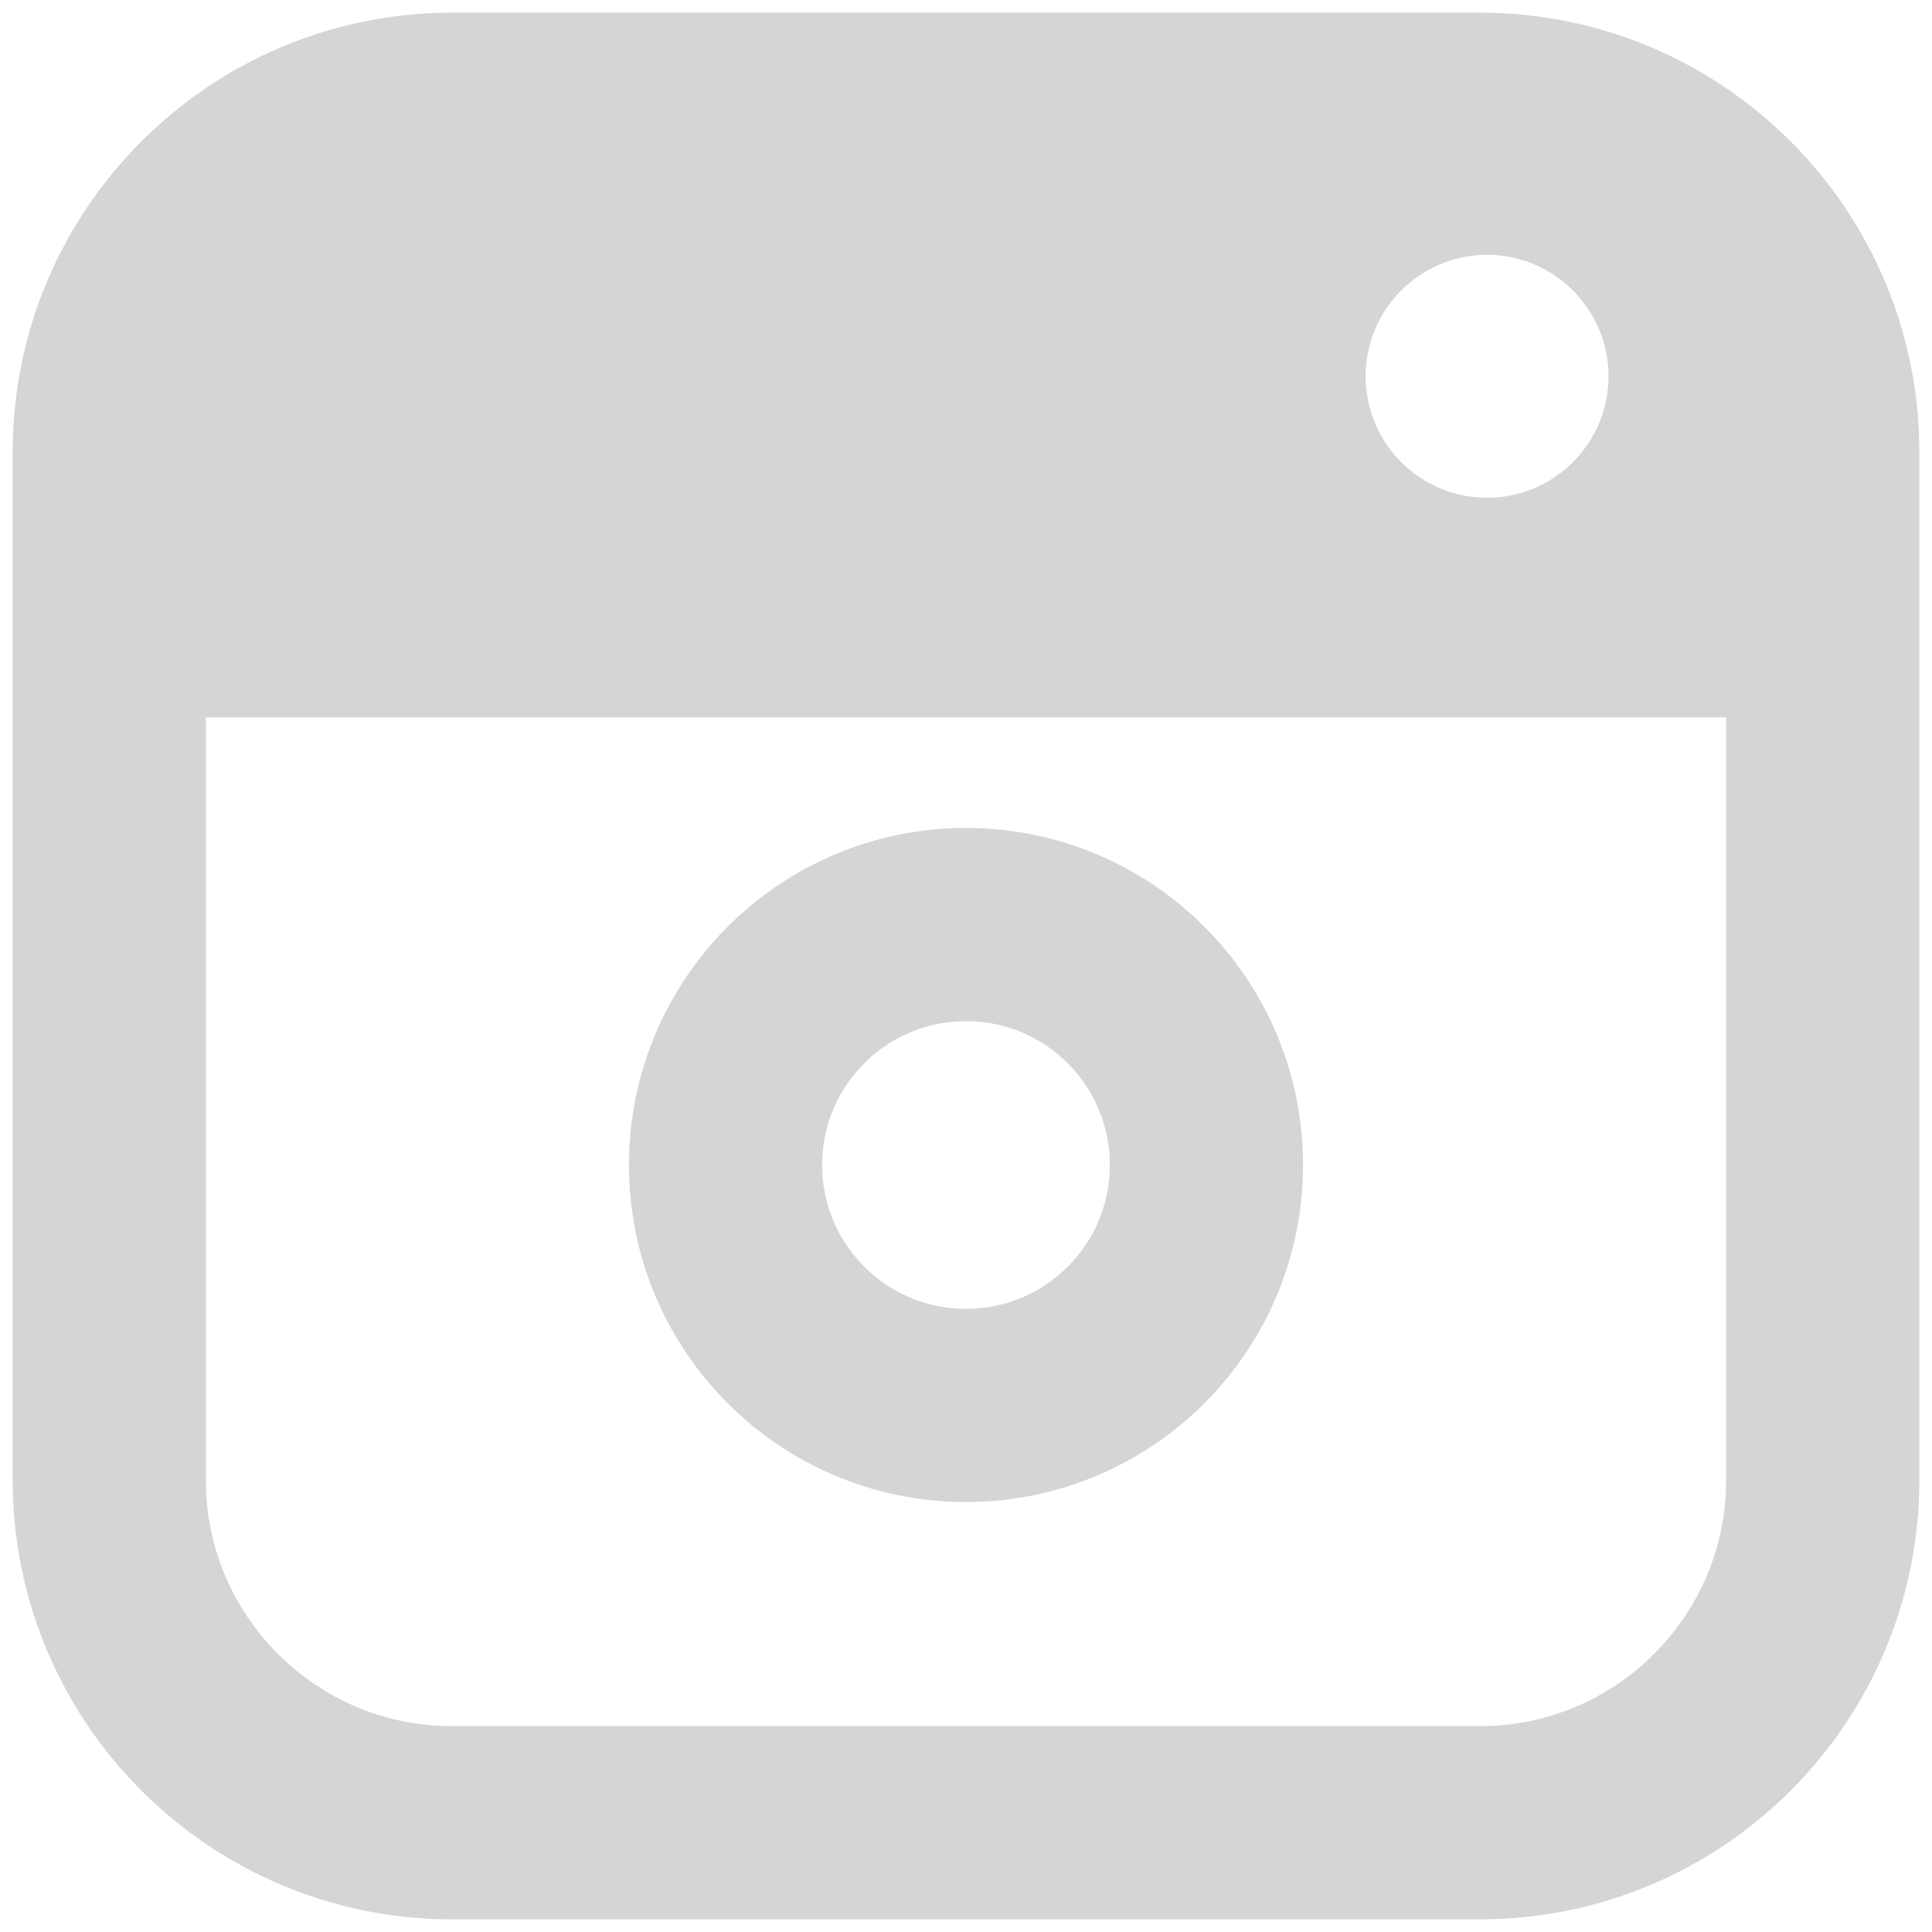
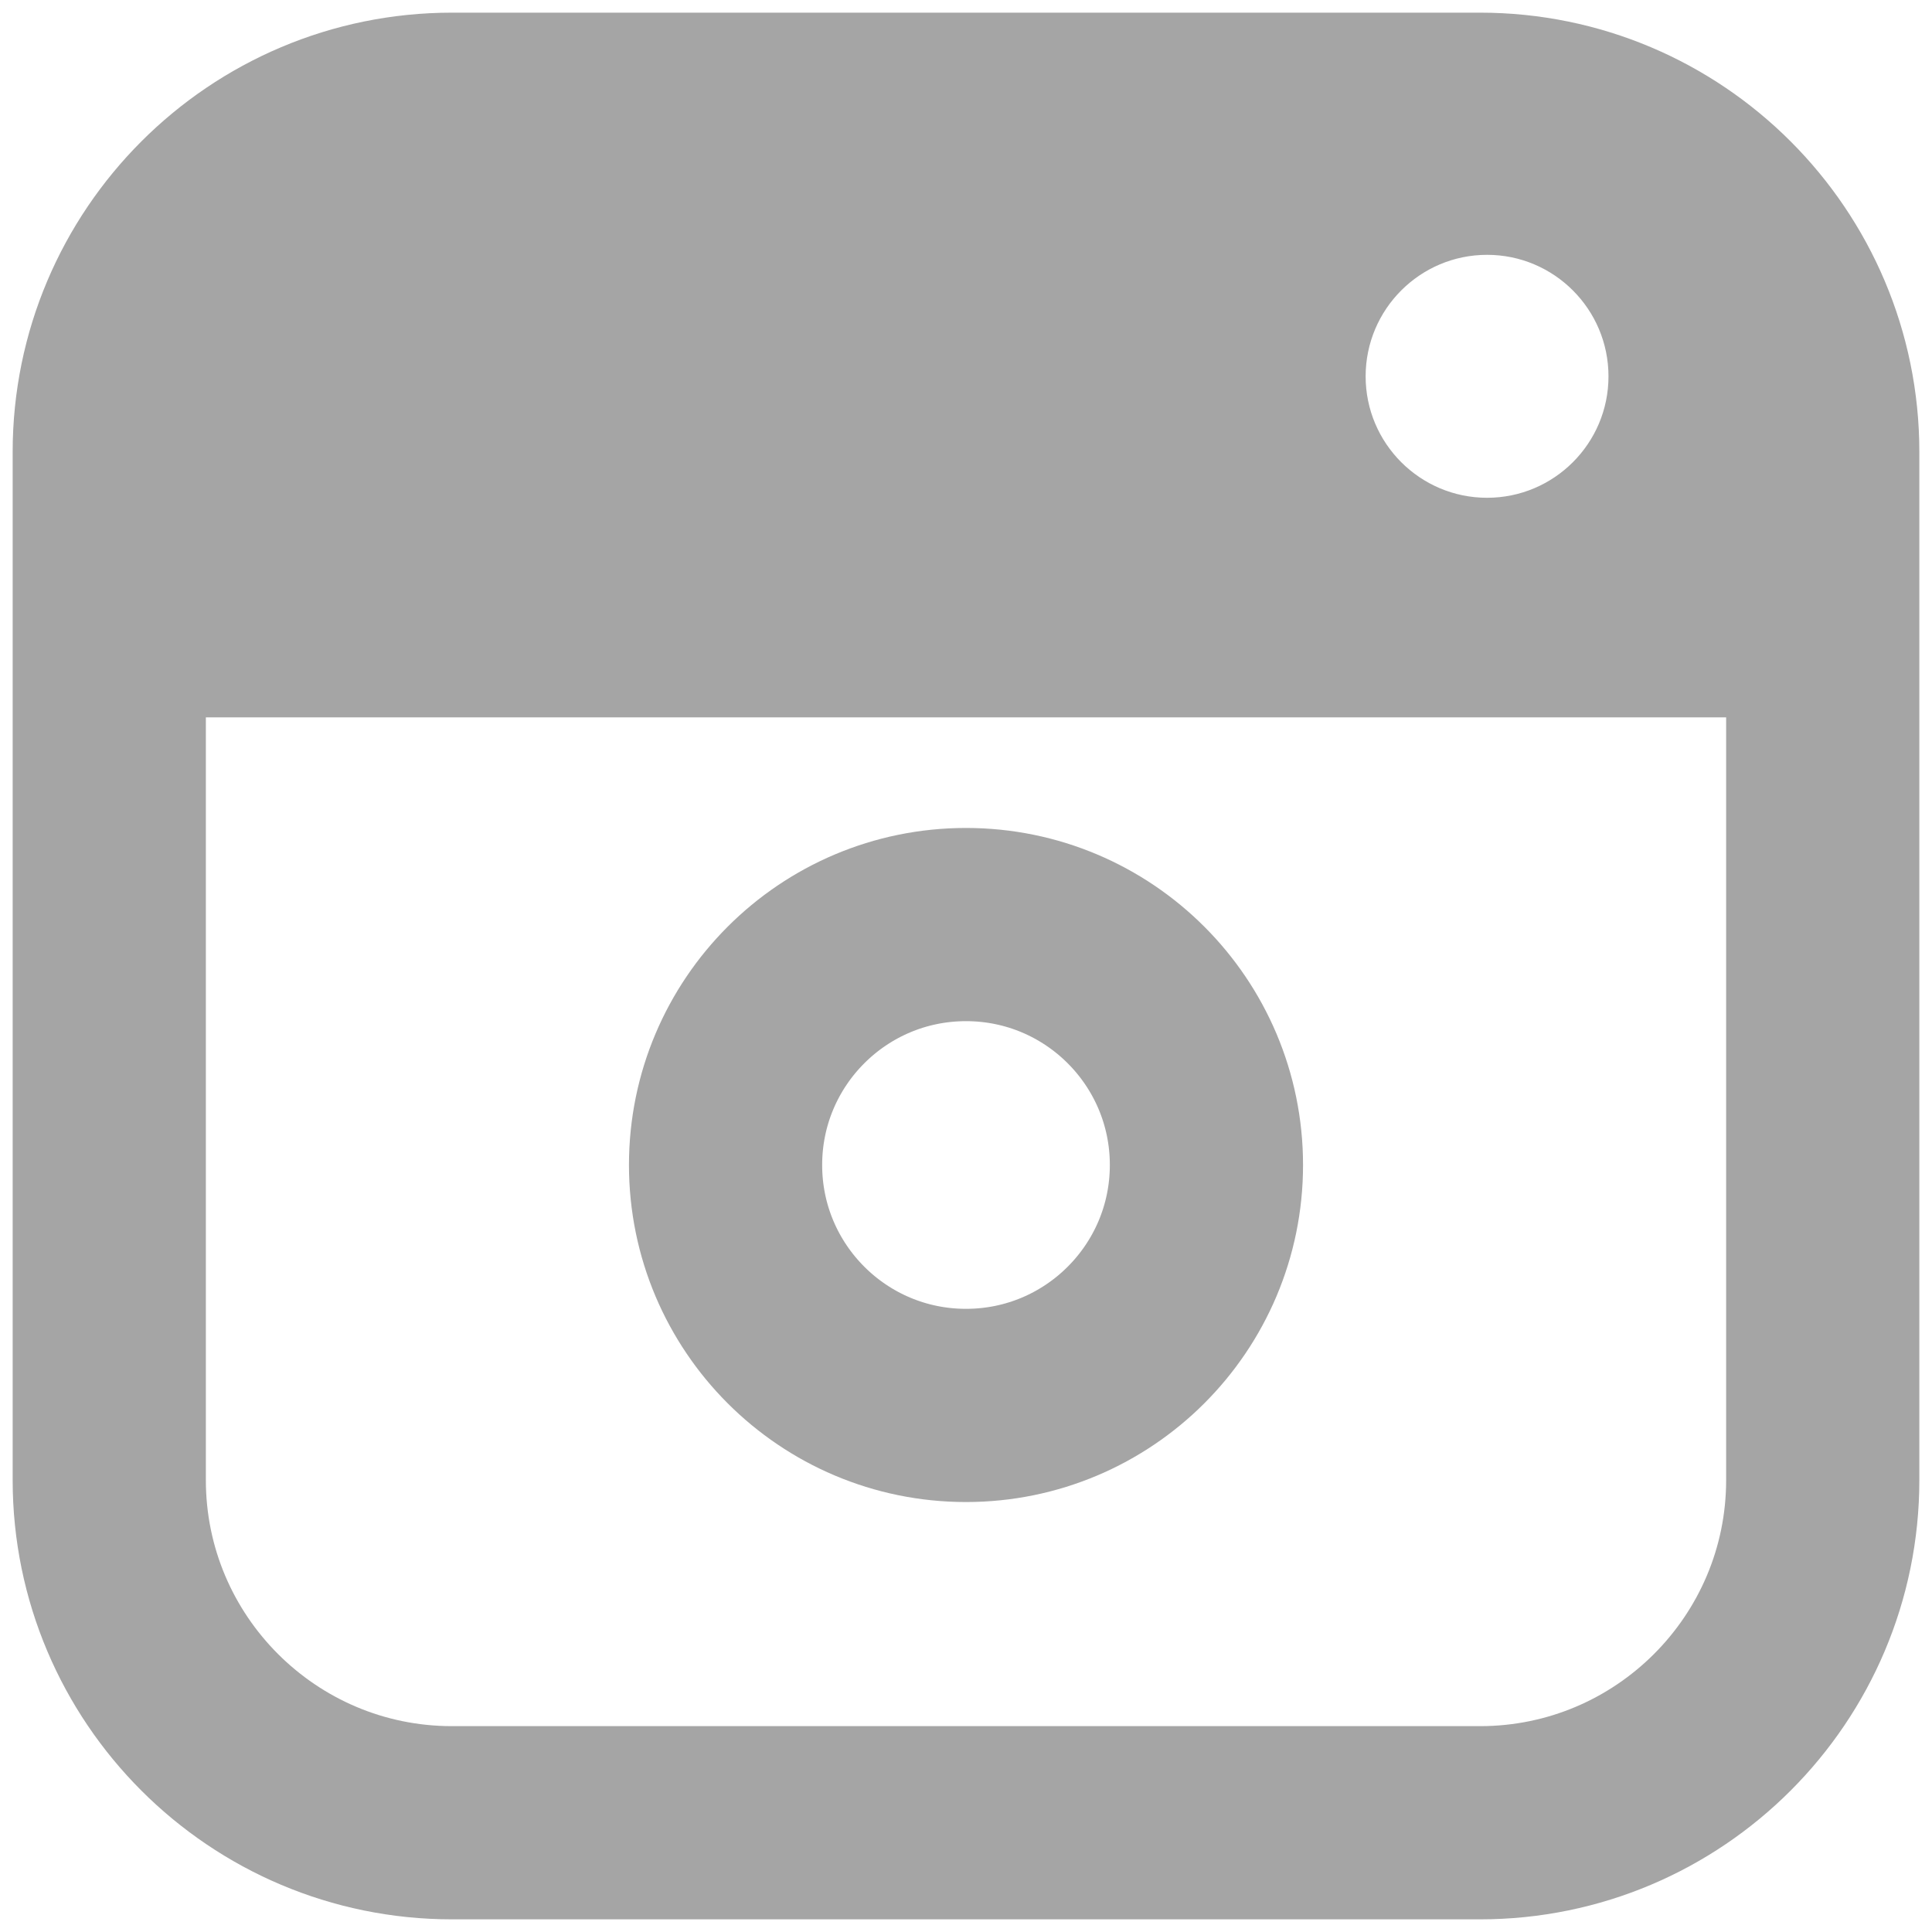
<svg xmlns="http://www.w3.org/2000/svg" width="100%" height="100%" viewBox="0 0 20 20" version="1.1" xml:space="preserve" style="fill-rule:evenodd;clip-rule:evenodd;stroke-miterlimit:10;">
  <g id="Layer1">
-     <path d="M18.869,4.679c0,-1.958 -1.59,-3.548 -3.548,-3.548l-10.642,0c-1.958,0 -3.548,1.59 -3.548,3.548l0,10.642c0,1.958 1.59,3.548 3.548,3.548l10.642,0c1.958,0 3.548,-1.59 3.548,-3.548l0,-10.642Z" style="fill:none;stroke-width:2px;stroke:#d5d5d5;" />
-     <circle cx="10" cy="12.06" r="2.489" style="fill:none;stroke-width:2px;stroke:#d5d5d5;" />
-     <path d="M18.802,7.426c-0.188,-4.358 -2,-5.743 -2,-5.743c0,0 -9.549,-0.853 -12.465,-0.58c-2.916,0.274 -3.065,6.323 -3.065,6.323l17.53,0ZM15.394,2.638c0.694,0 1.257,0.564 1.257,1.258c0,0.693 -0.563,1.257 -1.257,1.257c-0.694,0 -1.257,-0.564 -1.257,-1.257c0,-0.694 0.563,-1.258 1.257,-1.258Z" style="fill:#d5d5d5;" />
+     <path d="M18.869,4.679c0,-1.958 -1.59,-3.548 -3.548,-3.548l-10.642,0c-1.958,0 -3.548,1.59 -3.548,3.548l0,10.642c0,1.958 1.59,3.548 3.548,3.548l10.642,0c1.958,0 3.548,-1.59 3.548,-3.548l0,-10.642Z" style="fill:none;stroke-width:2px;stroke:#a5a5a5;" />
+     <circle cx="10" cy="12.06" r="2.489" style="fill:none;stroke-width:2px;stroke:#a5a5a5;" />
+     <path d="M18.802,7.426c-0.188,-4.358 -2,-5.743 -2,-5.743c0,0 -9.549,-0.853 -12.465,-0.58c-2.916,0.274 -3.065,6.323 -3.065,6.323l17.53,0ZM15.394,2.638c0.694,0 1.257,0.564 1.257,1.258c0,0.693 -0.563,1.257 -1.257,1.257c-0.694,0 -1.257,-0.564 -1.257,-1.257c0,-0.694 0.563,-1.258 1.257,-1.258Z" style="fill:#a5a5a5;" />
  </g>
</svg>
